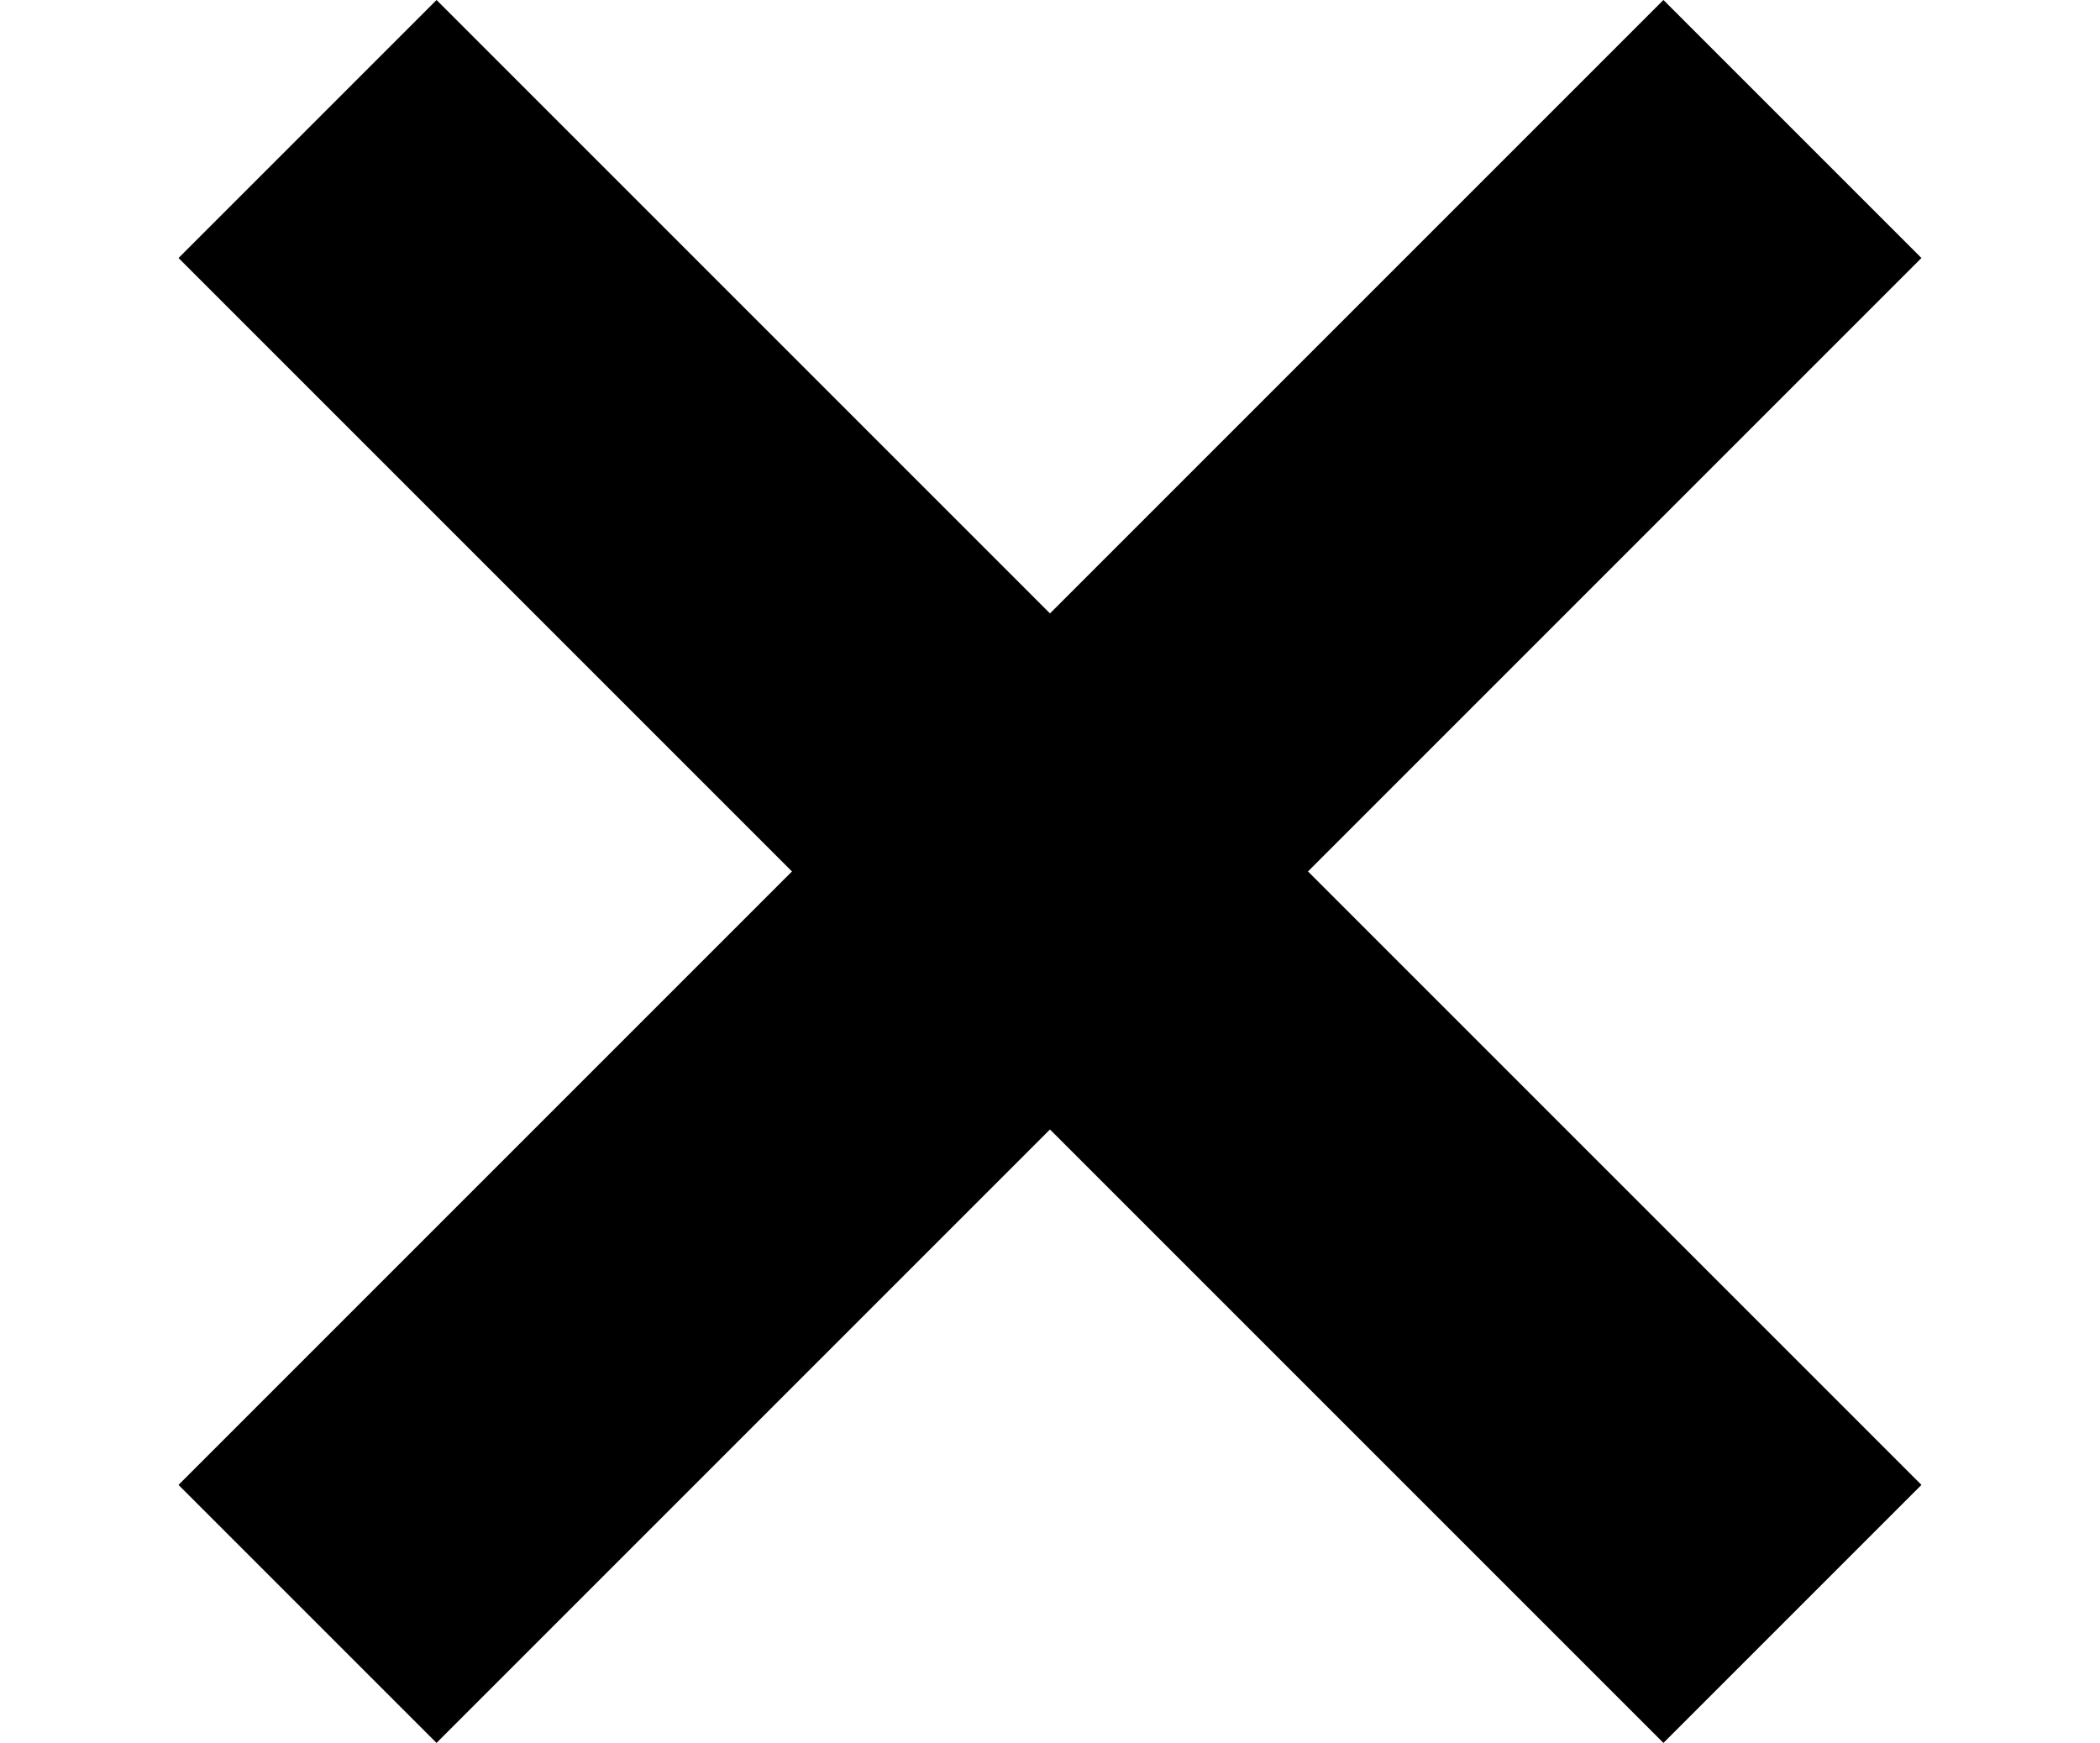
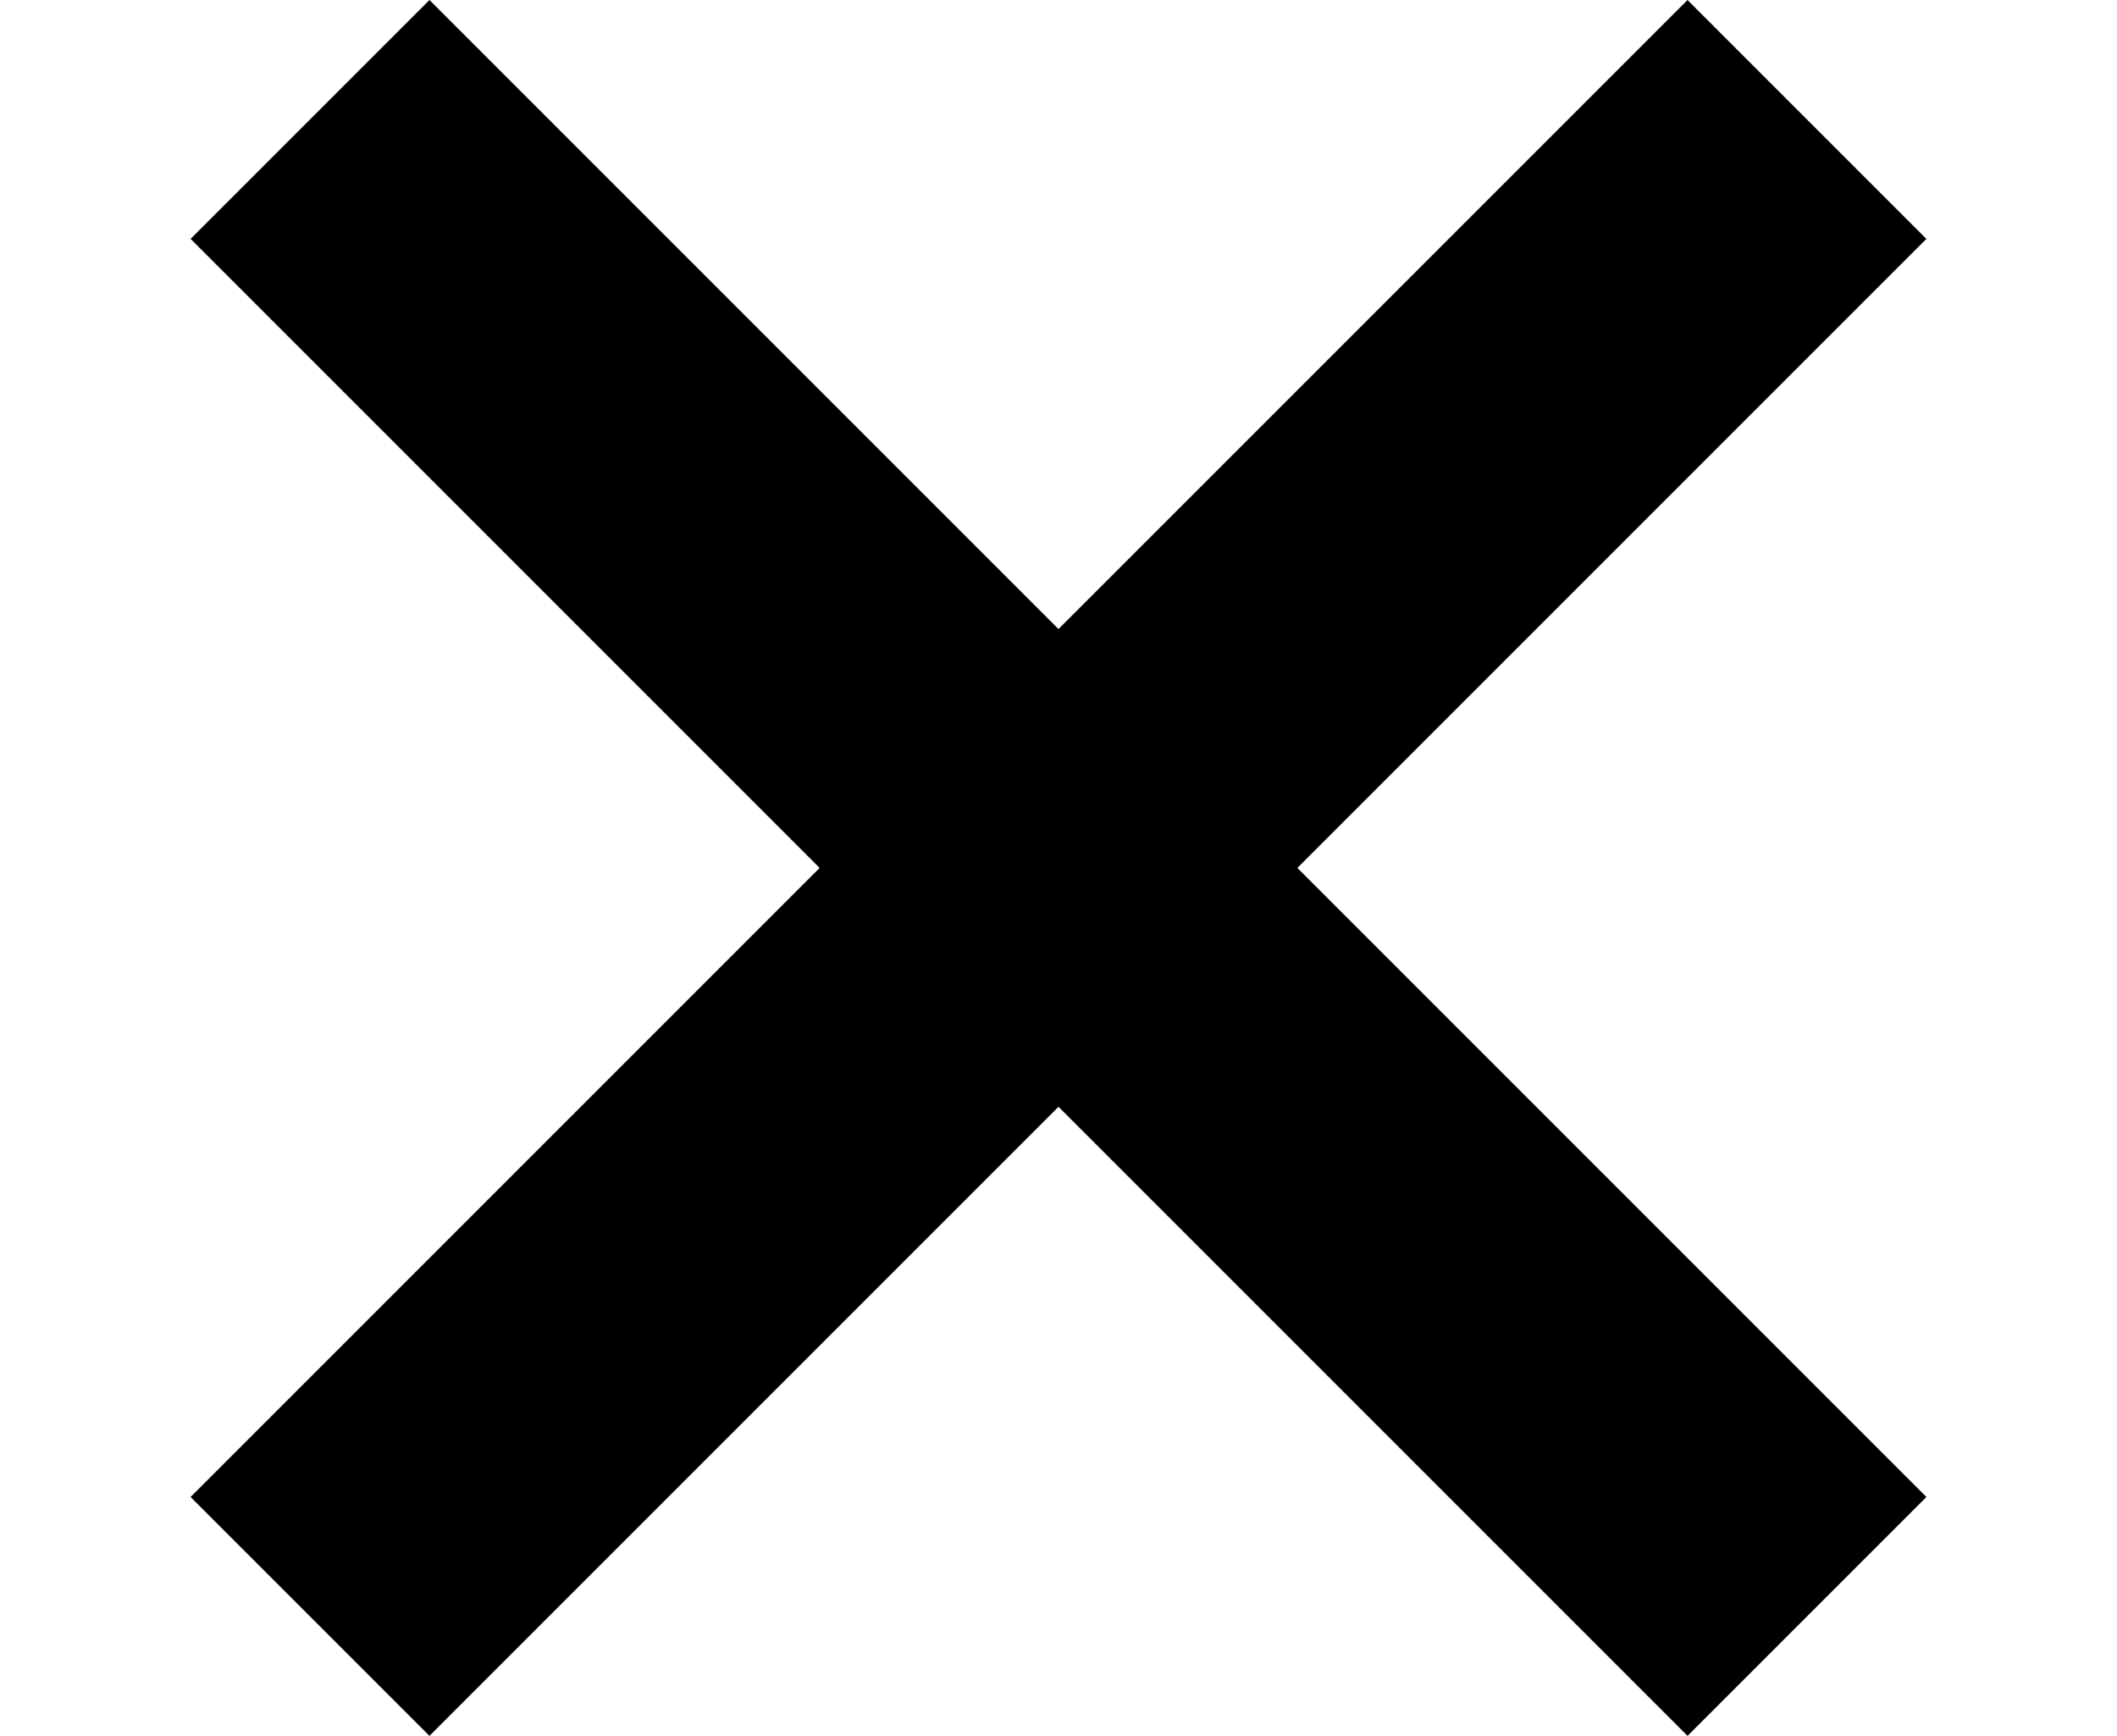
- <svg xmlns="http://www.w3.org/2000/svg" version="1.1" x="0px" y="0px" viewBox="0 0 282.001 234.053" enable-background="new 0 0 282.001 234.053" xml:space="preserve">
+ <svg xmlns="http://www.w3.org/2000/svg" class="btn-close" version="1.1" x="0px" y="0px" viewBox="0 0 282 231.225" enable-background="new 0 0 282 231.225" xml:space="preserve">
  <g id="Layer_1" display="none">
    <g display="inline">
-       <rect x="0" y="7.192" width="282" height="49" />
-       <rect x="0" y="92.526" width="282" height="49" />
-       <rect y="177.859" width="282" height="49" />
+       <rect y="7.779" width="282" height="44.999" />
+       <rect y="93.113" width="282" height="45" />
+       <rect y="178.446" width="282" height="44.999" />
    </g>
  </g>
-   <g id="Layer_2">
-     <rect x="0" y="92.525" transform="matrix(0.7071 0.7071 -0.7071 0.7071 124.047 -65.4258)" width="282" height="49" />
-     <rect x="0" y="92.525" transform="matrix(0.7071 -0.7071 0.7071 0.7071 -41.4518 133.9774)" width="282" height="49" />
+   <g id="Layer_3">
+     <rect x="0" y="93.113" transform="matrix(0.7071 0.7071 -0.7071 0.7071 123.0486 -65.84)" width="282.001" height="44.999" />
+     <rect x="-0.001" y="93.113" transform="matrix(0.7071 -0.7071 0.7071 0.7071 -40.4529 133.5636)" width="282" height="44.999" />
+   </g>
+   <g id="Layer_4" display="none">
+     <rect x="33.166" y="7.779" display="inline" width="58.333" height="58.332" />
+     <rect x="111.833" y="7.779" display="inline" width="58.333" height="58.332" />
+     <rect x="190.5" y="7.779" display="inline" width="58.333" height="58.331" />
+     <rect x="33.166" y="86.446" display="inline" width="58.333" height="58.332" />
+     <rect x="111.833" y="86.447" display="inline" width="58.333" height="58.332" />
+     <rect x="190.5" y="86.447" display="inline" width="58.333" height="58.332" />
+     <rect x="33.167" y="165.112" display="inline" width="58.333" height="58.332" />
+     <rect x="111.834" y="165.112" display="inline" width="58.333" height="58.332" />
+     <rect x="190.501" y="165.112" display="inline" width="58.333" height="58.332" />
  </g>
</svg>
